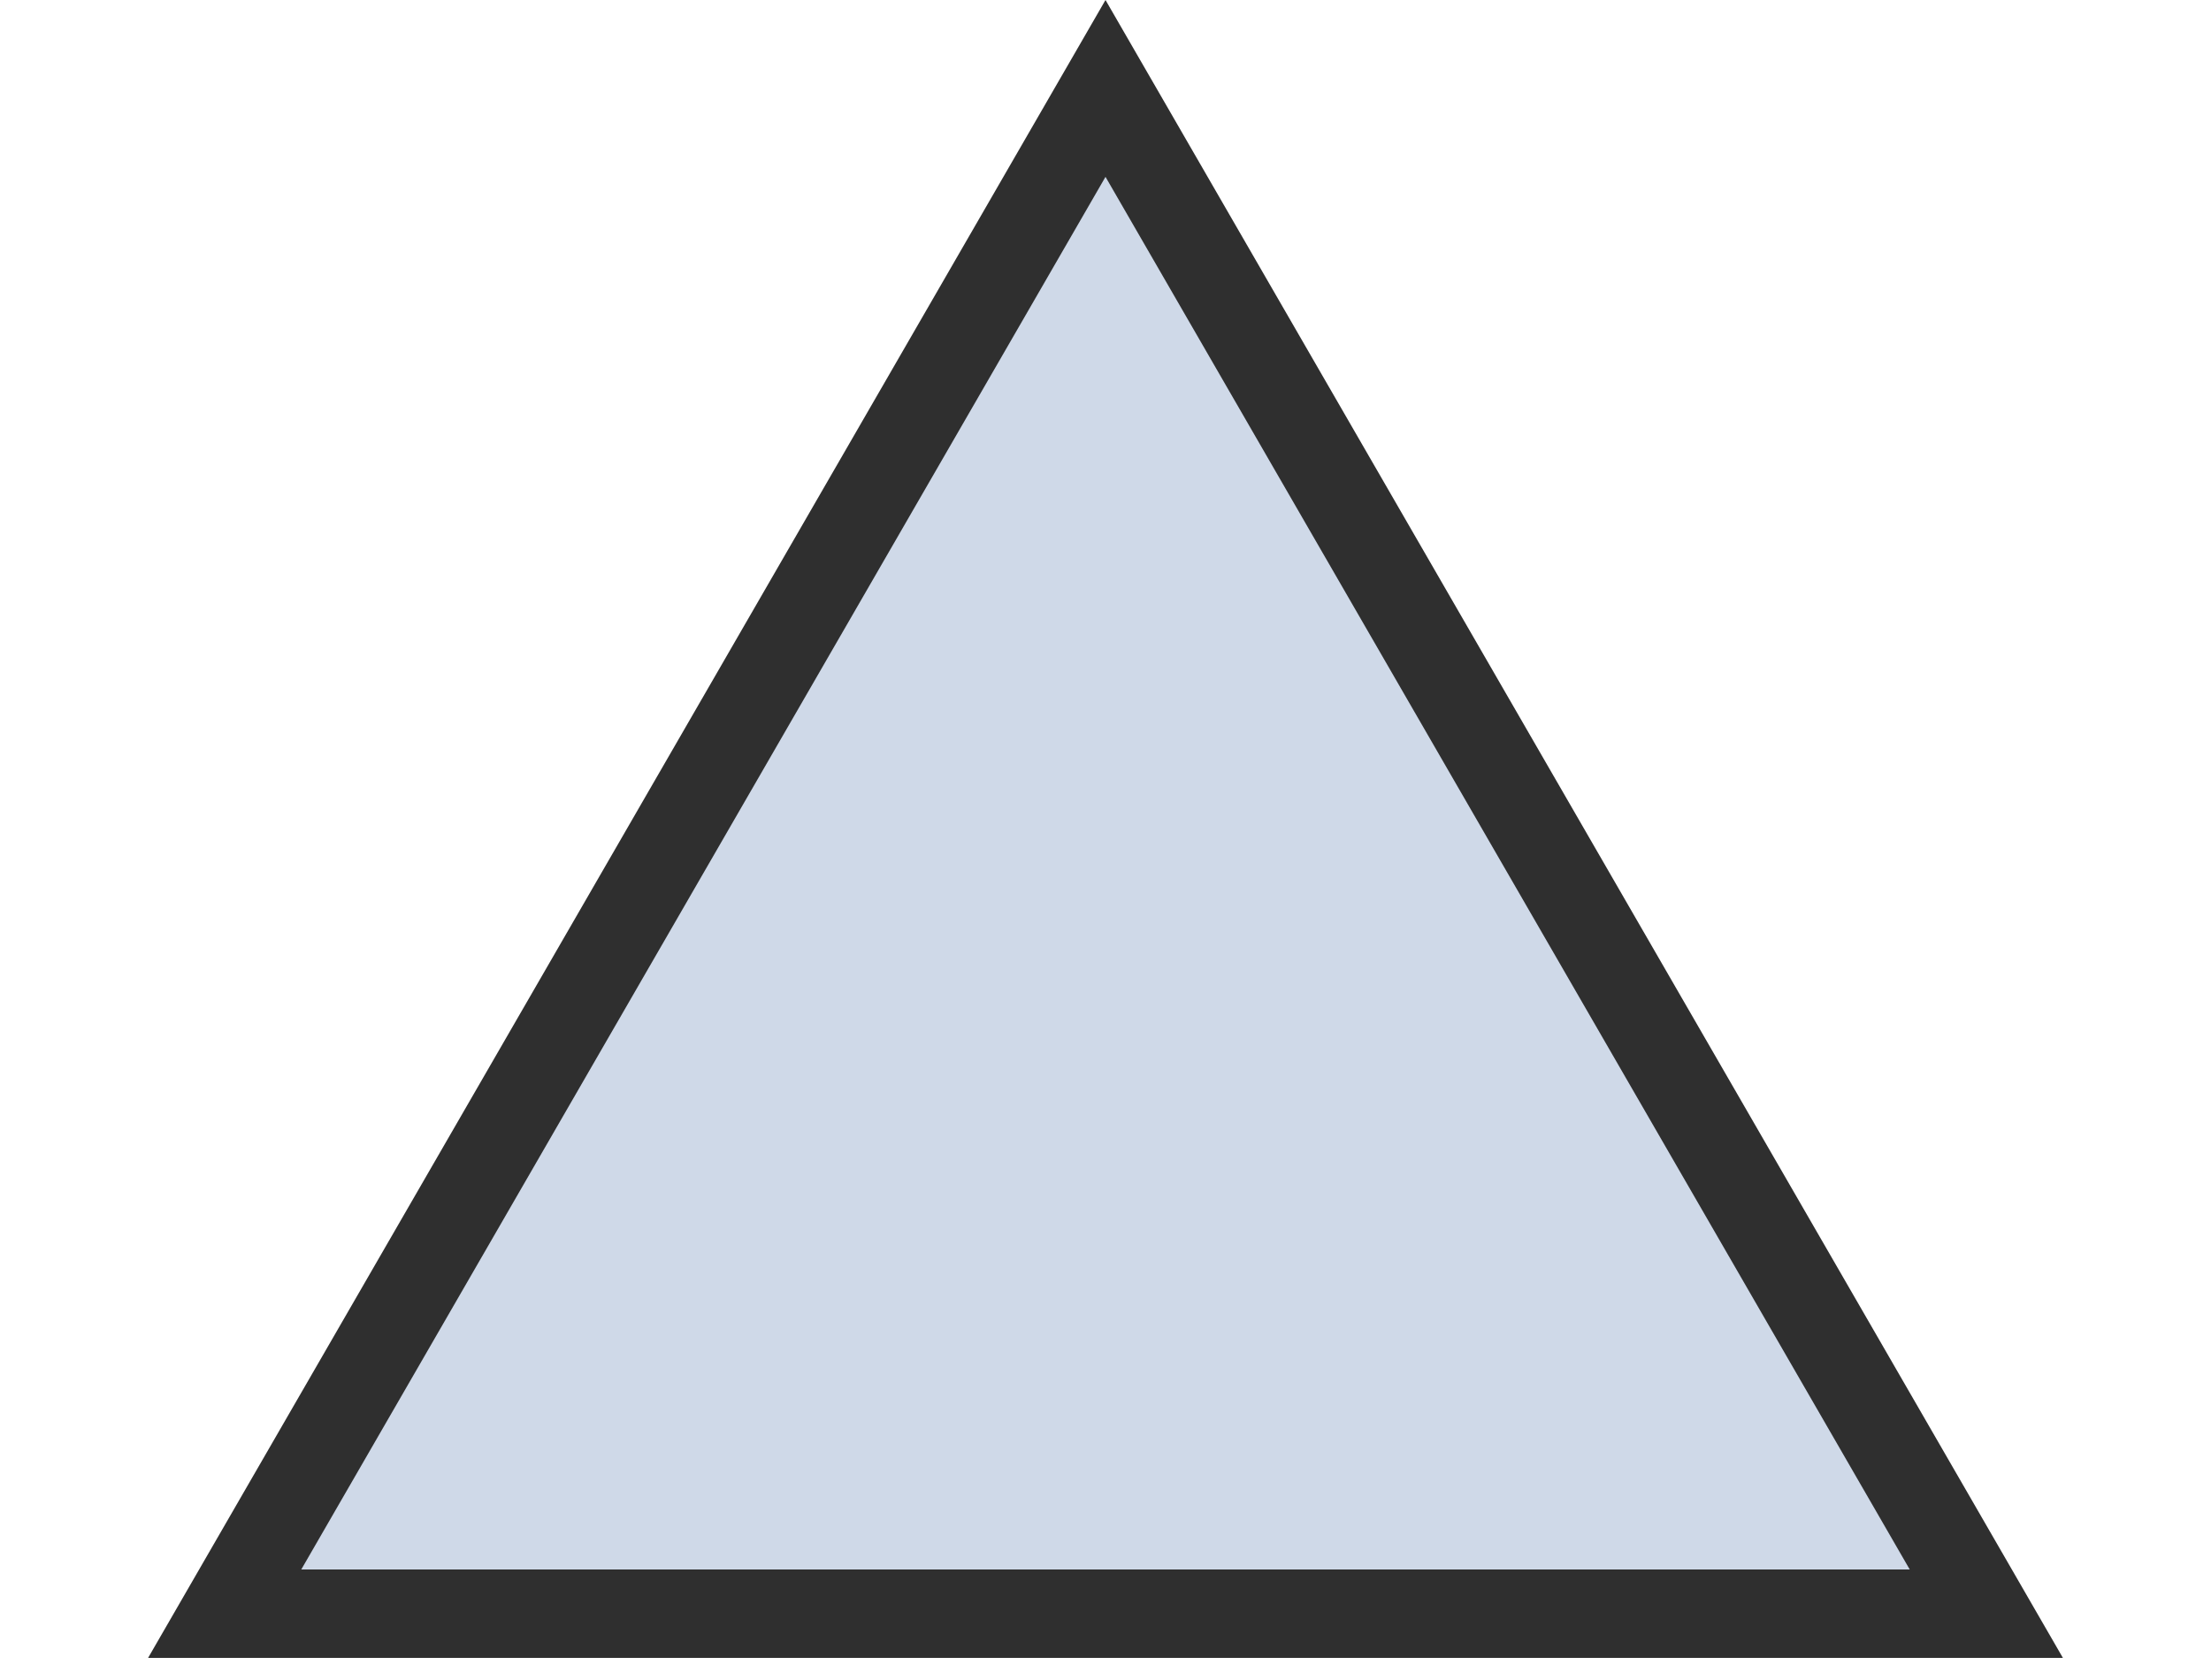
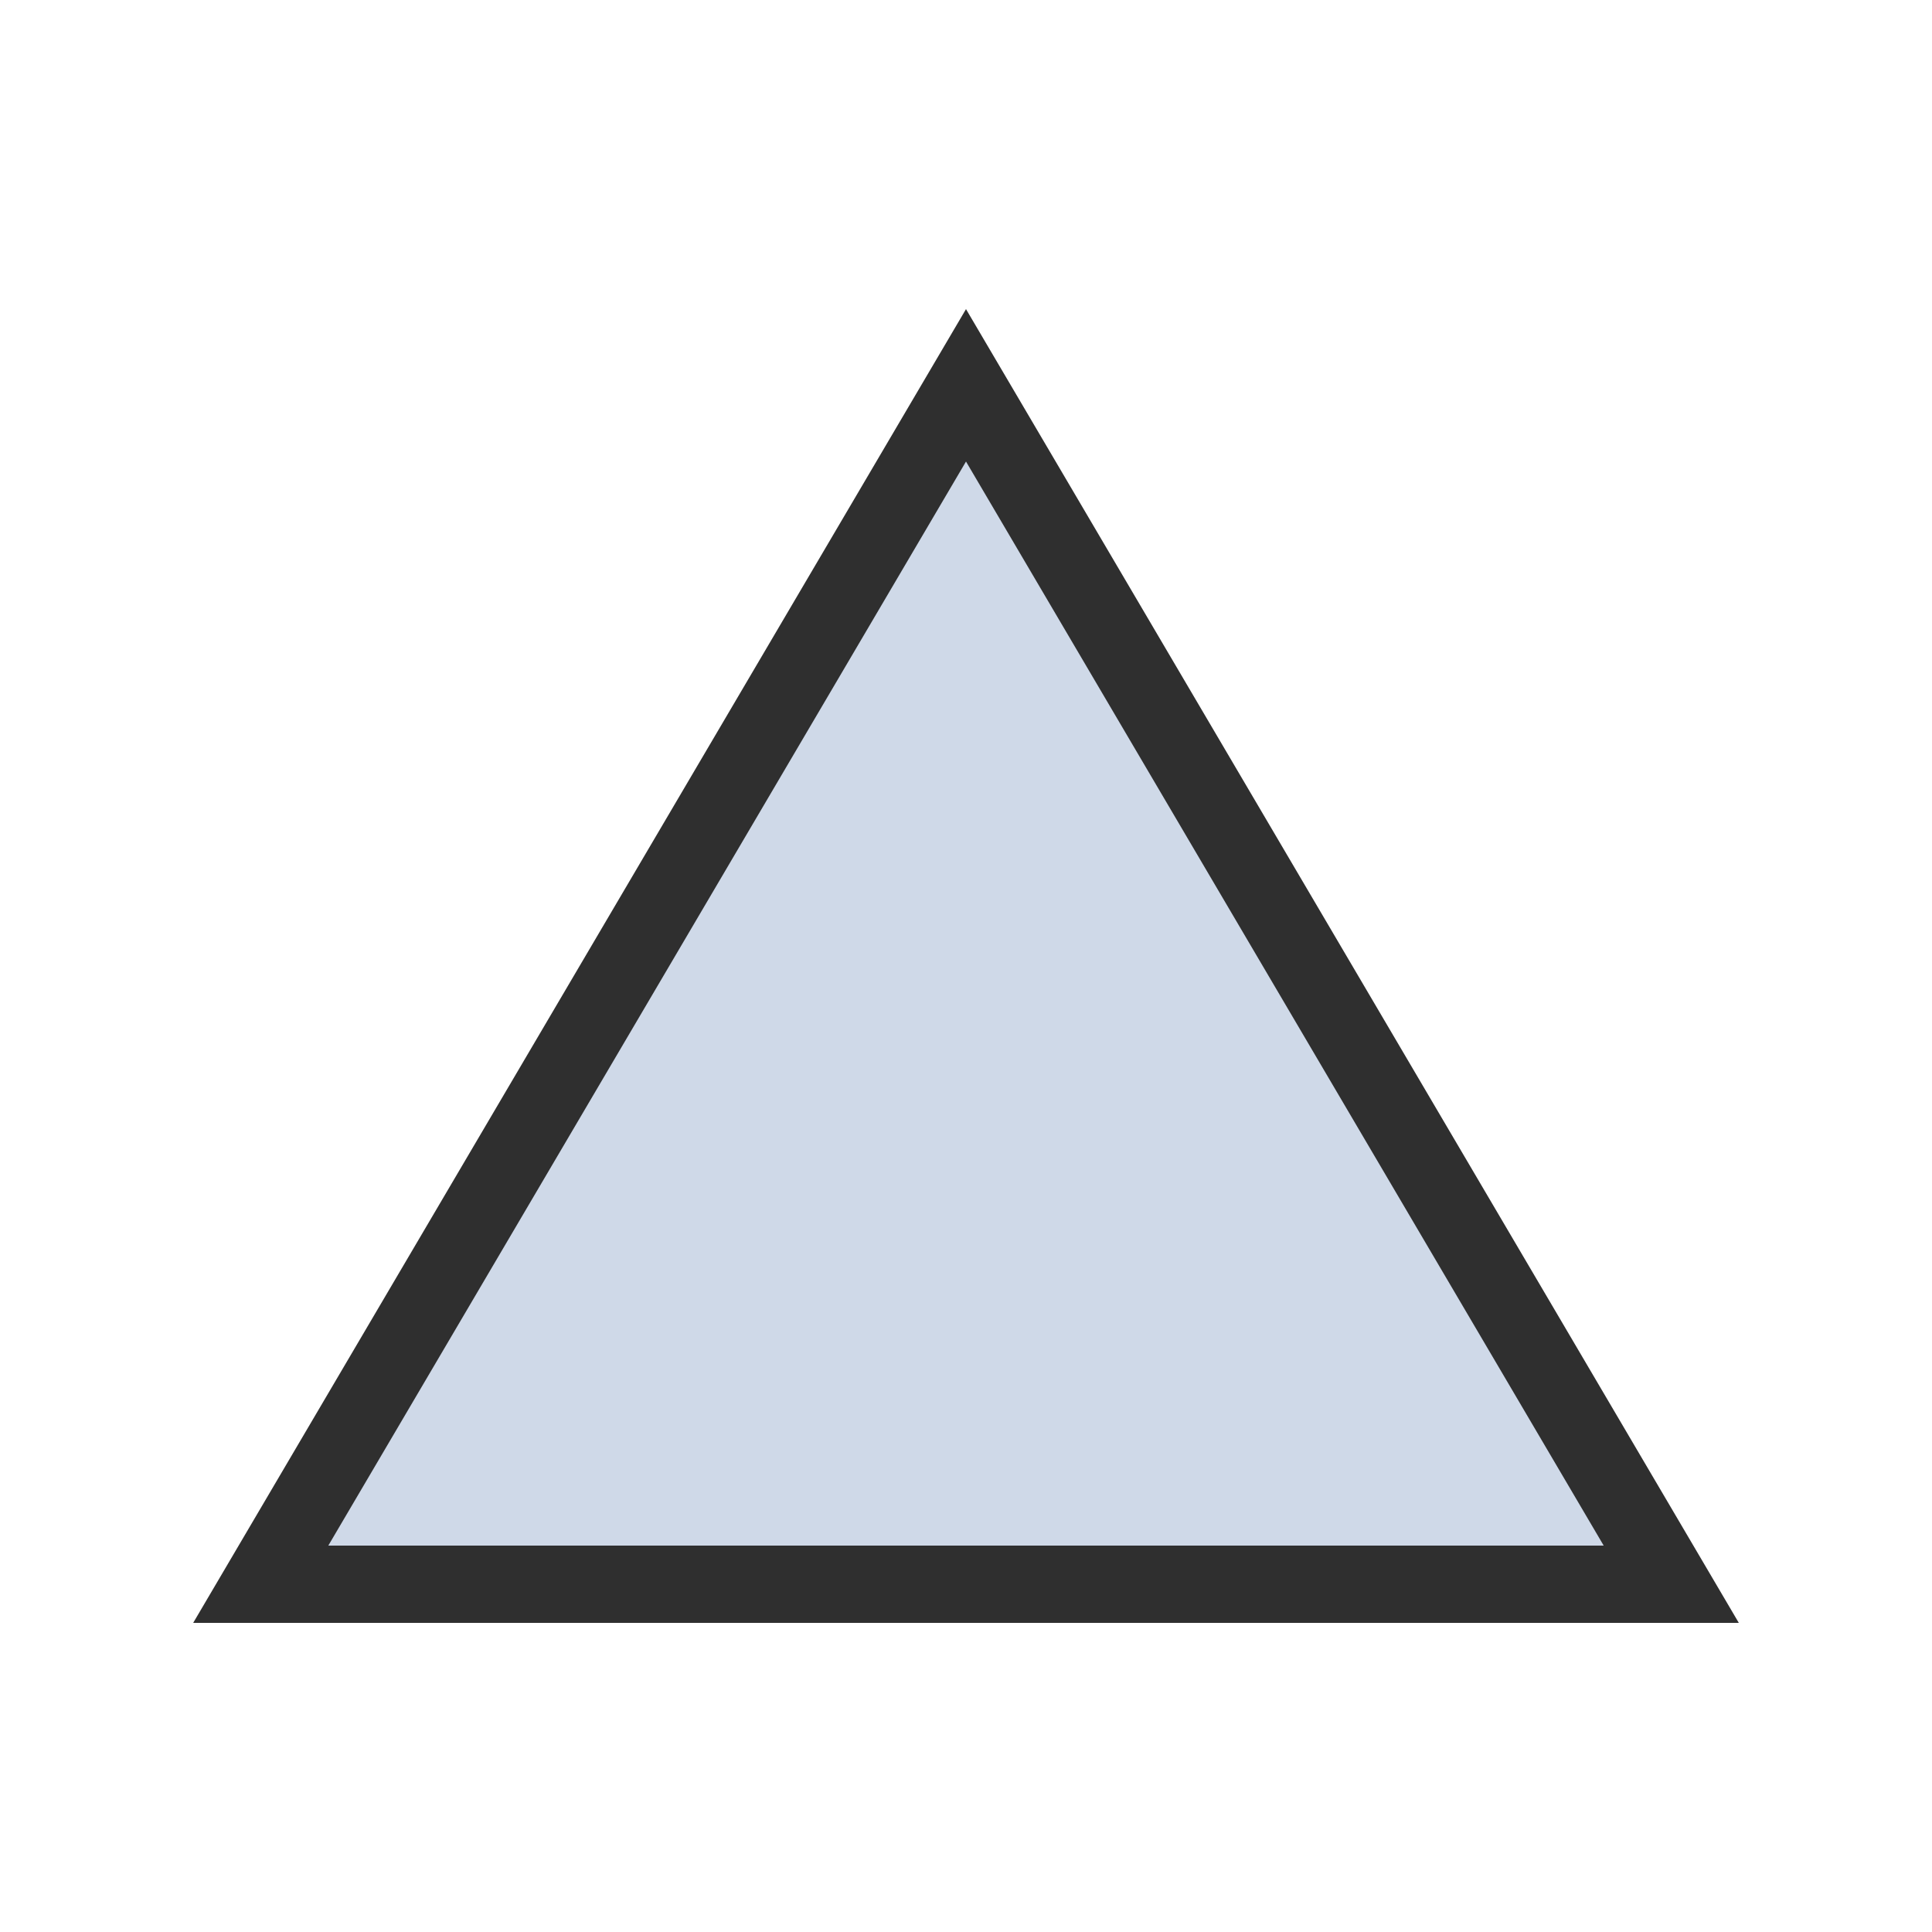
- <svg xmlns="http://www.w3.org/2000/svg" width="50" height="38" viewBox="0 0 50 38" fill="none">
-   <path d="M5.081 36.5L25 2L44.919 36.5H5.081Z" fill="#CFD9E8" stroke="#2F2F2F" stroke-width="2" />
+ <svg xmlns="http://www.w3.org/2000/svg" width="50" height="50" viewBox="0 0 50 50" fill="none">
+   <path d="M6.748 41L25 9.972L43.252 41H6.748Z" fill="#CFD9E8" stroke="#2F2F2F" stroke-width="2" />
</svg>
